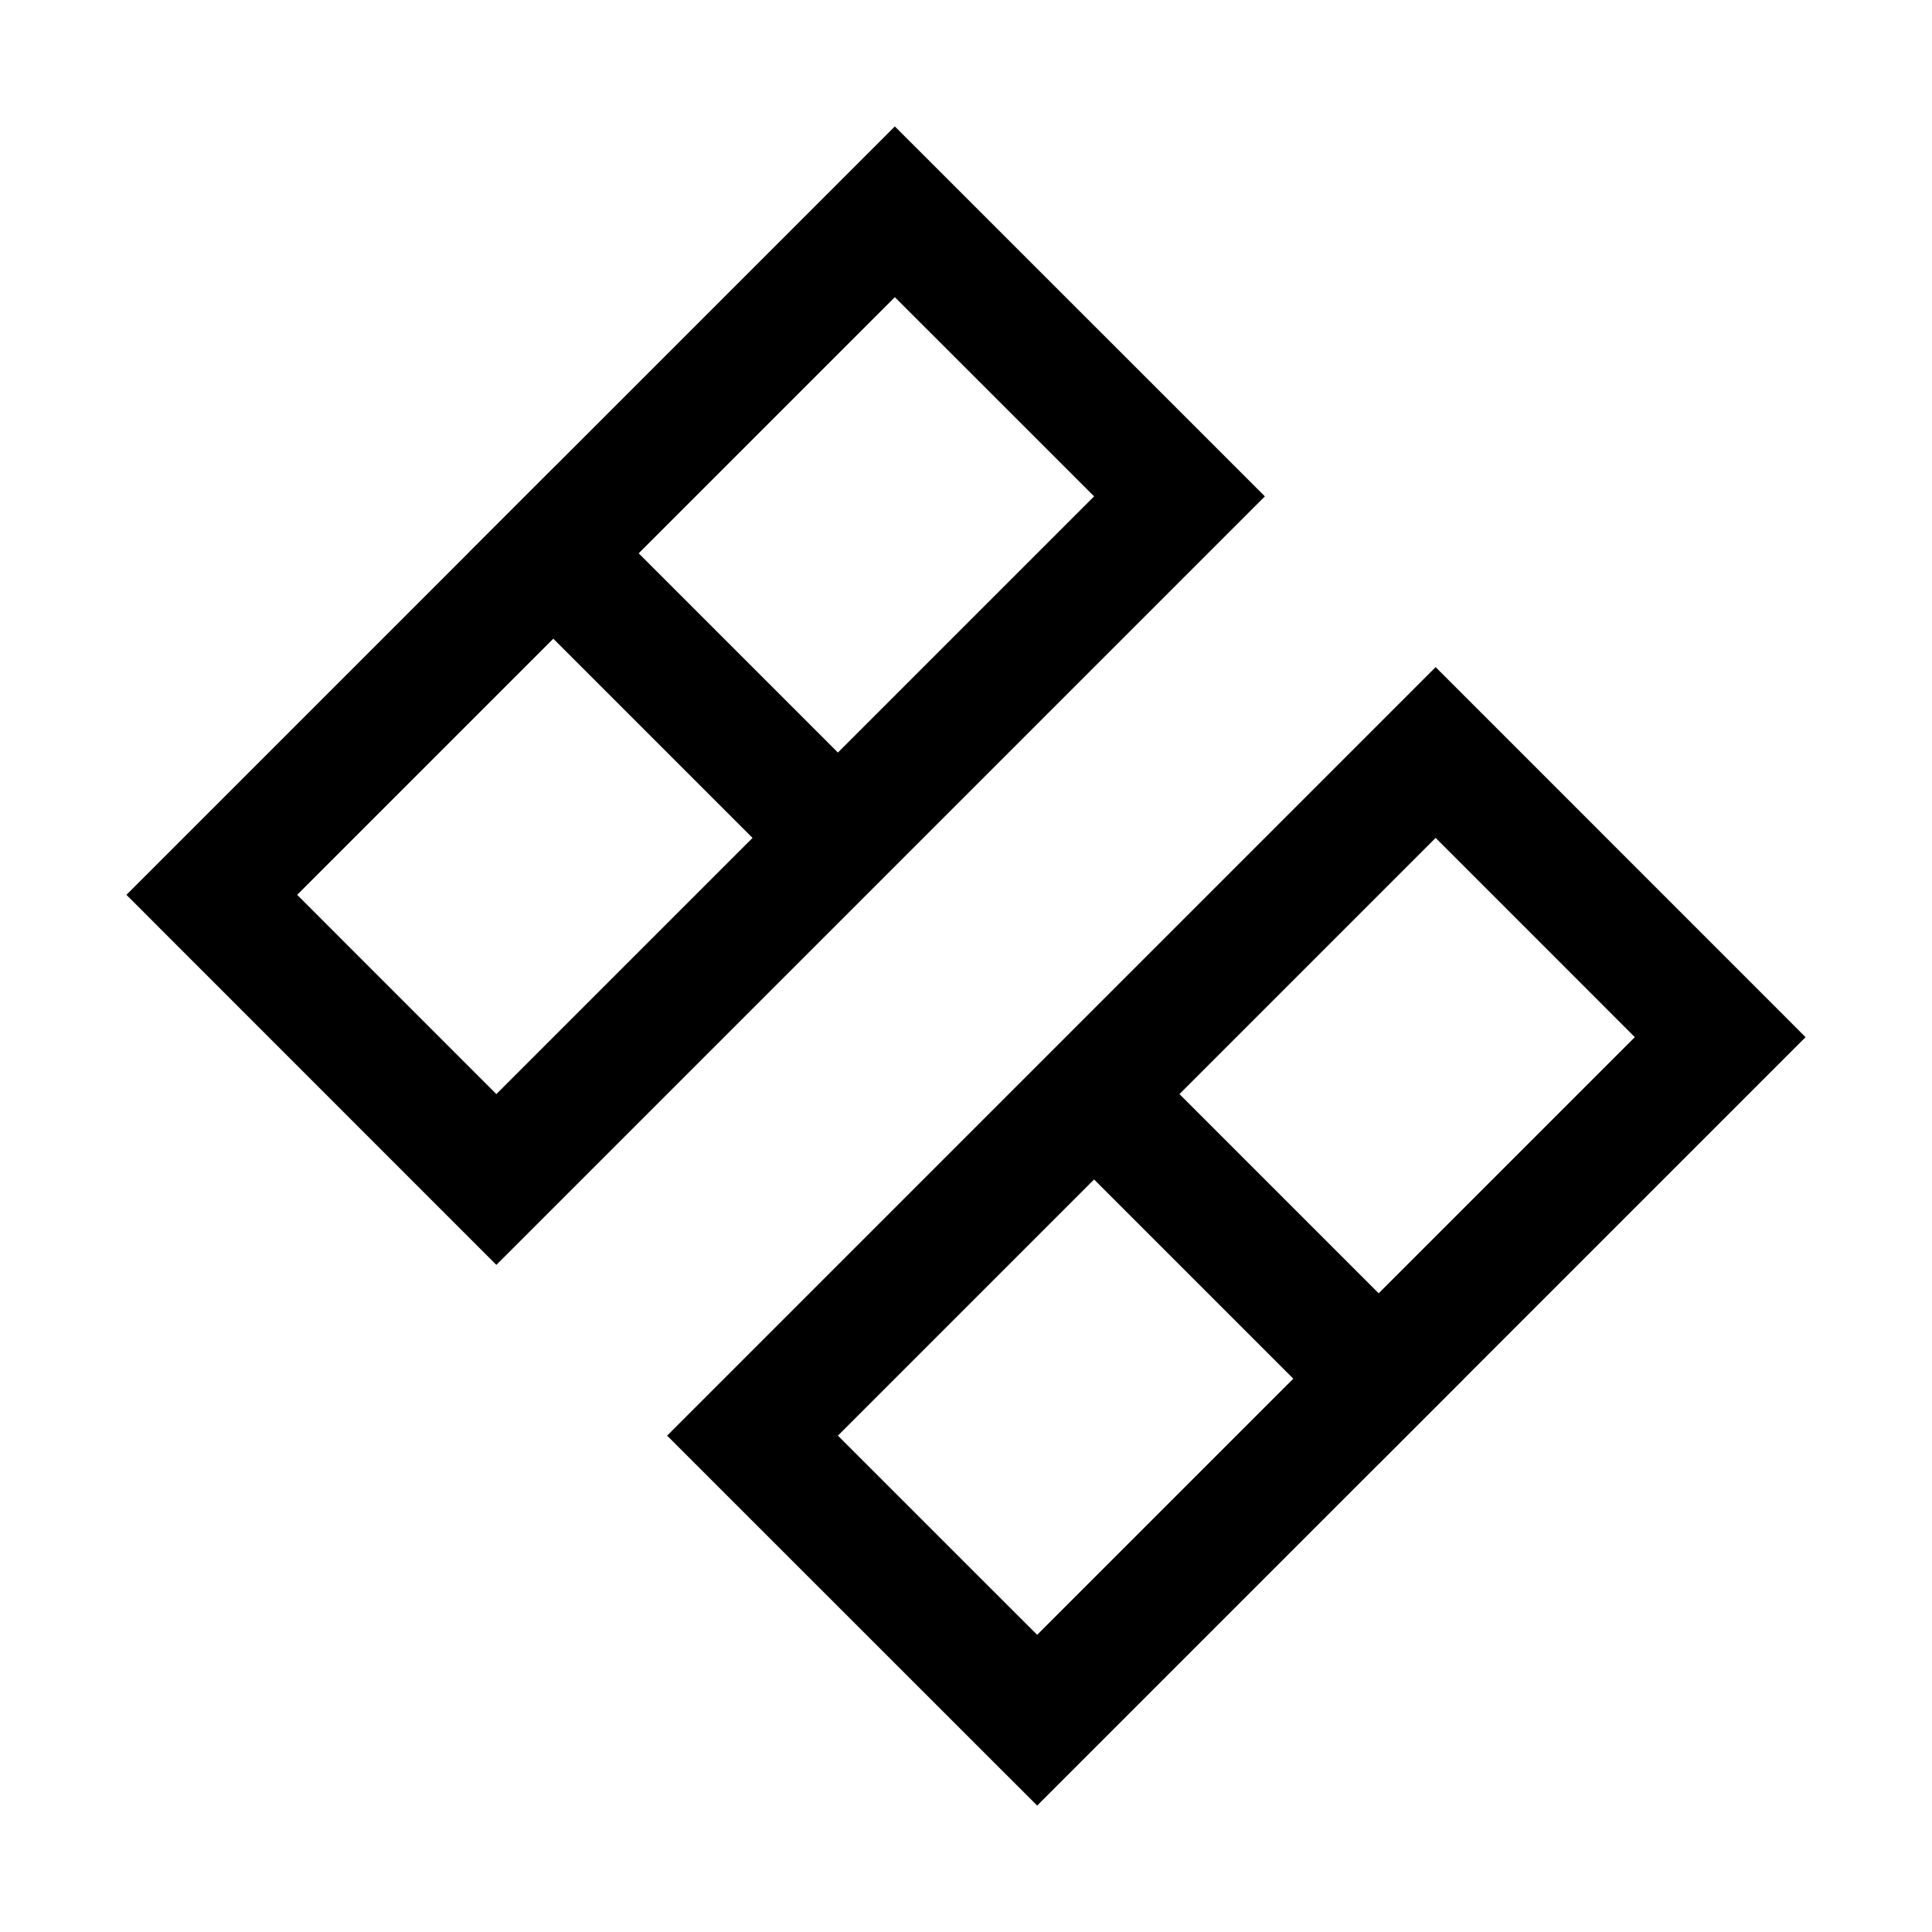
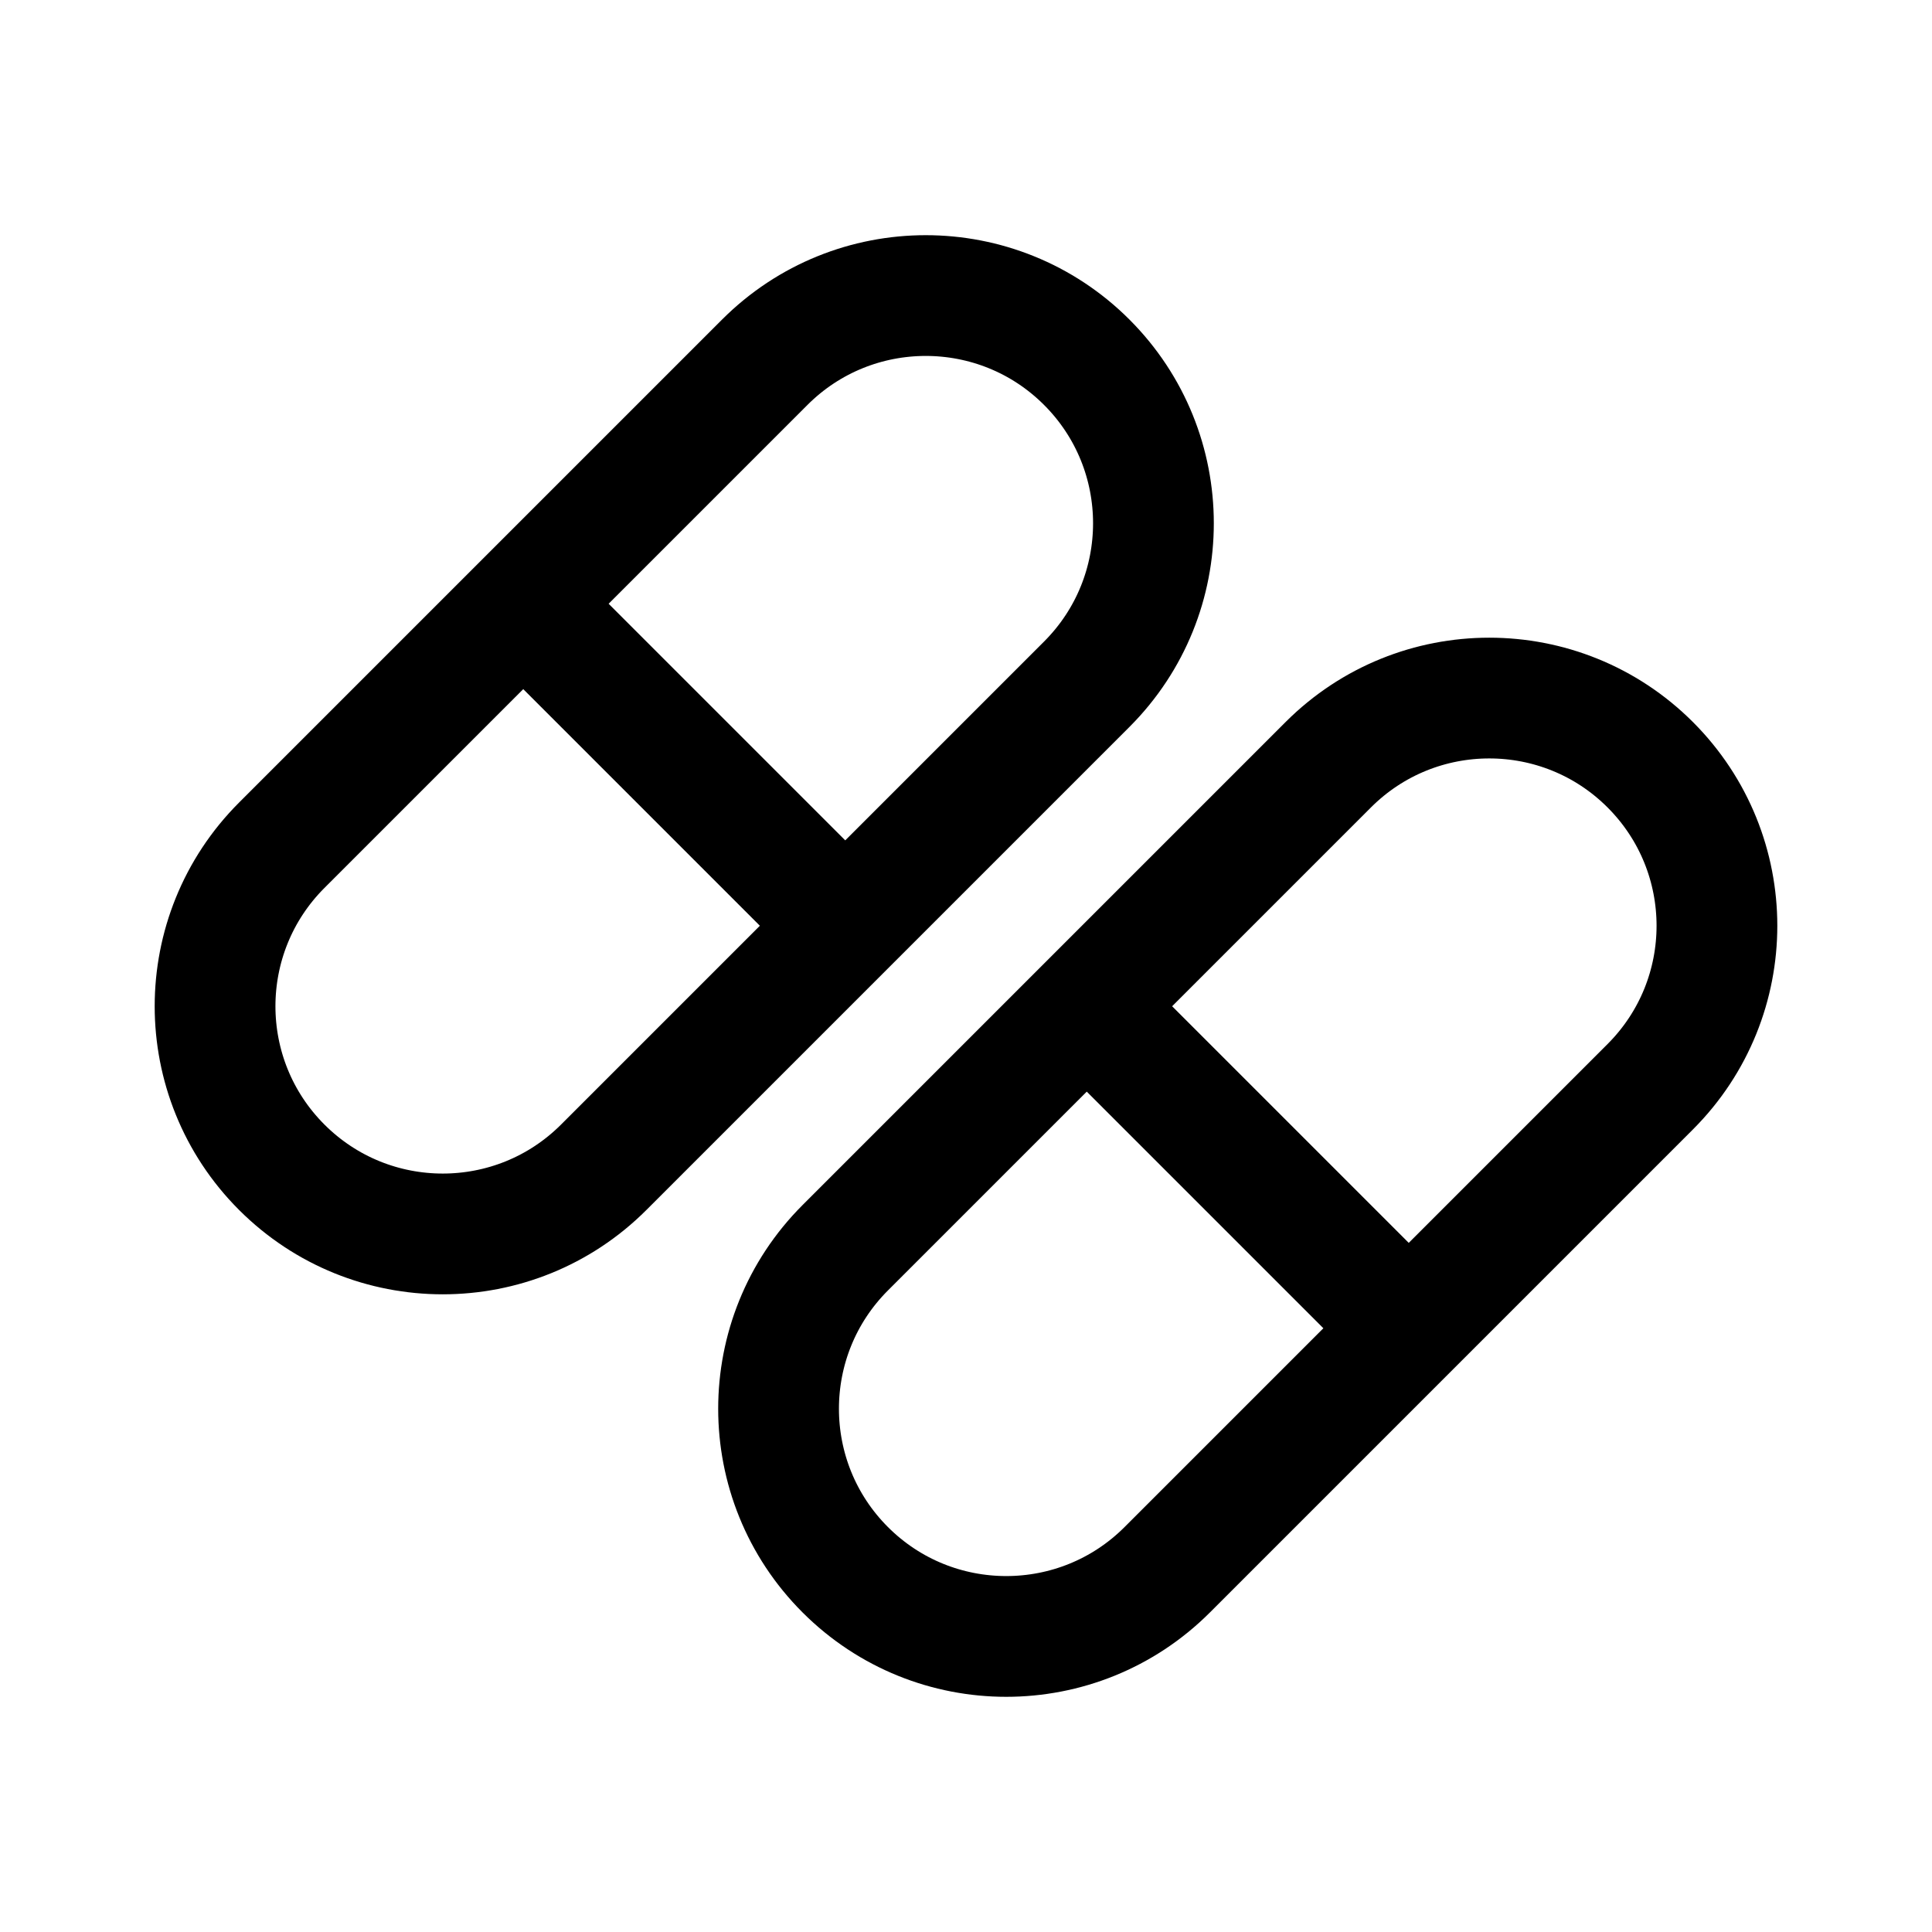
<svg xmlns="http://www.w3.org/2000/svg" viewBox="0 0 24 24" fill="none" stroke="currentColor" stroke-linecap="square" stroke-linejoin="miter" stroke-miterlimit="3.5" stroke-width="1.5">
-   <path d="m2.631 11.116 8.485-8.485 3.536 3.535-8.486 8.486Zm6.717 6.718 8.486-8.486 3.535 3.536-8.485 8.485ZM6.873 6.873l3.536 3.536m3.182 3.182 3.536 3.536" />
+   <path d="M9.5 4.5a2.75 2.75 0 0 1 4 4l-6 6a2.75 2.75 0 0 1-4-4Zm7 5a2.75 2.75 0 0 1 4 4l-6 6a2.75 2.75 0 0 1-4-4Zm-10-2 4 4m3 1 4 4" />
</svg>
